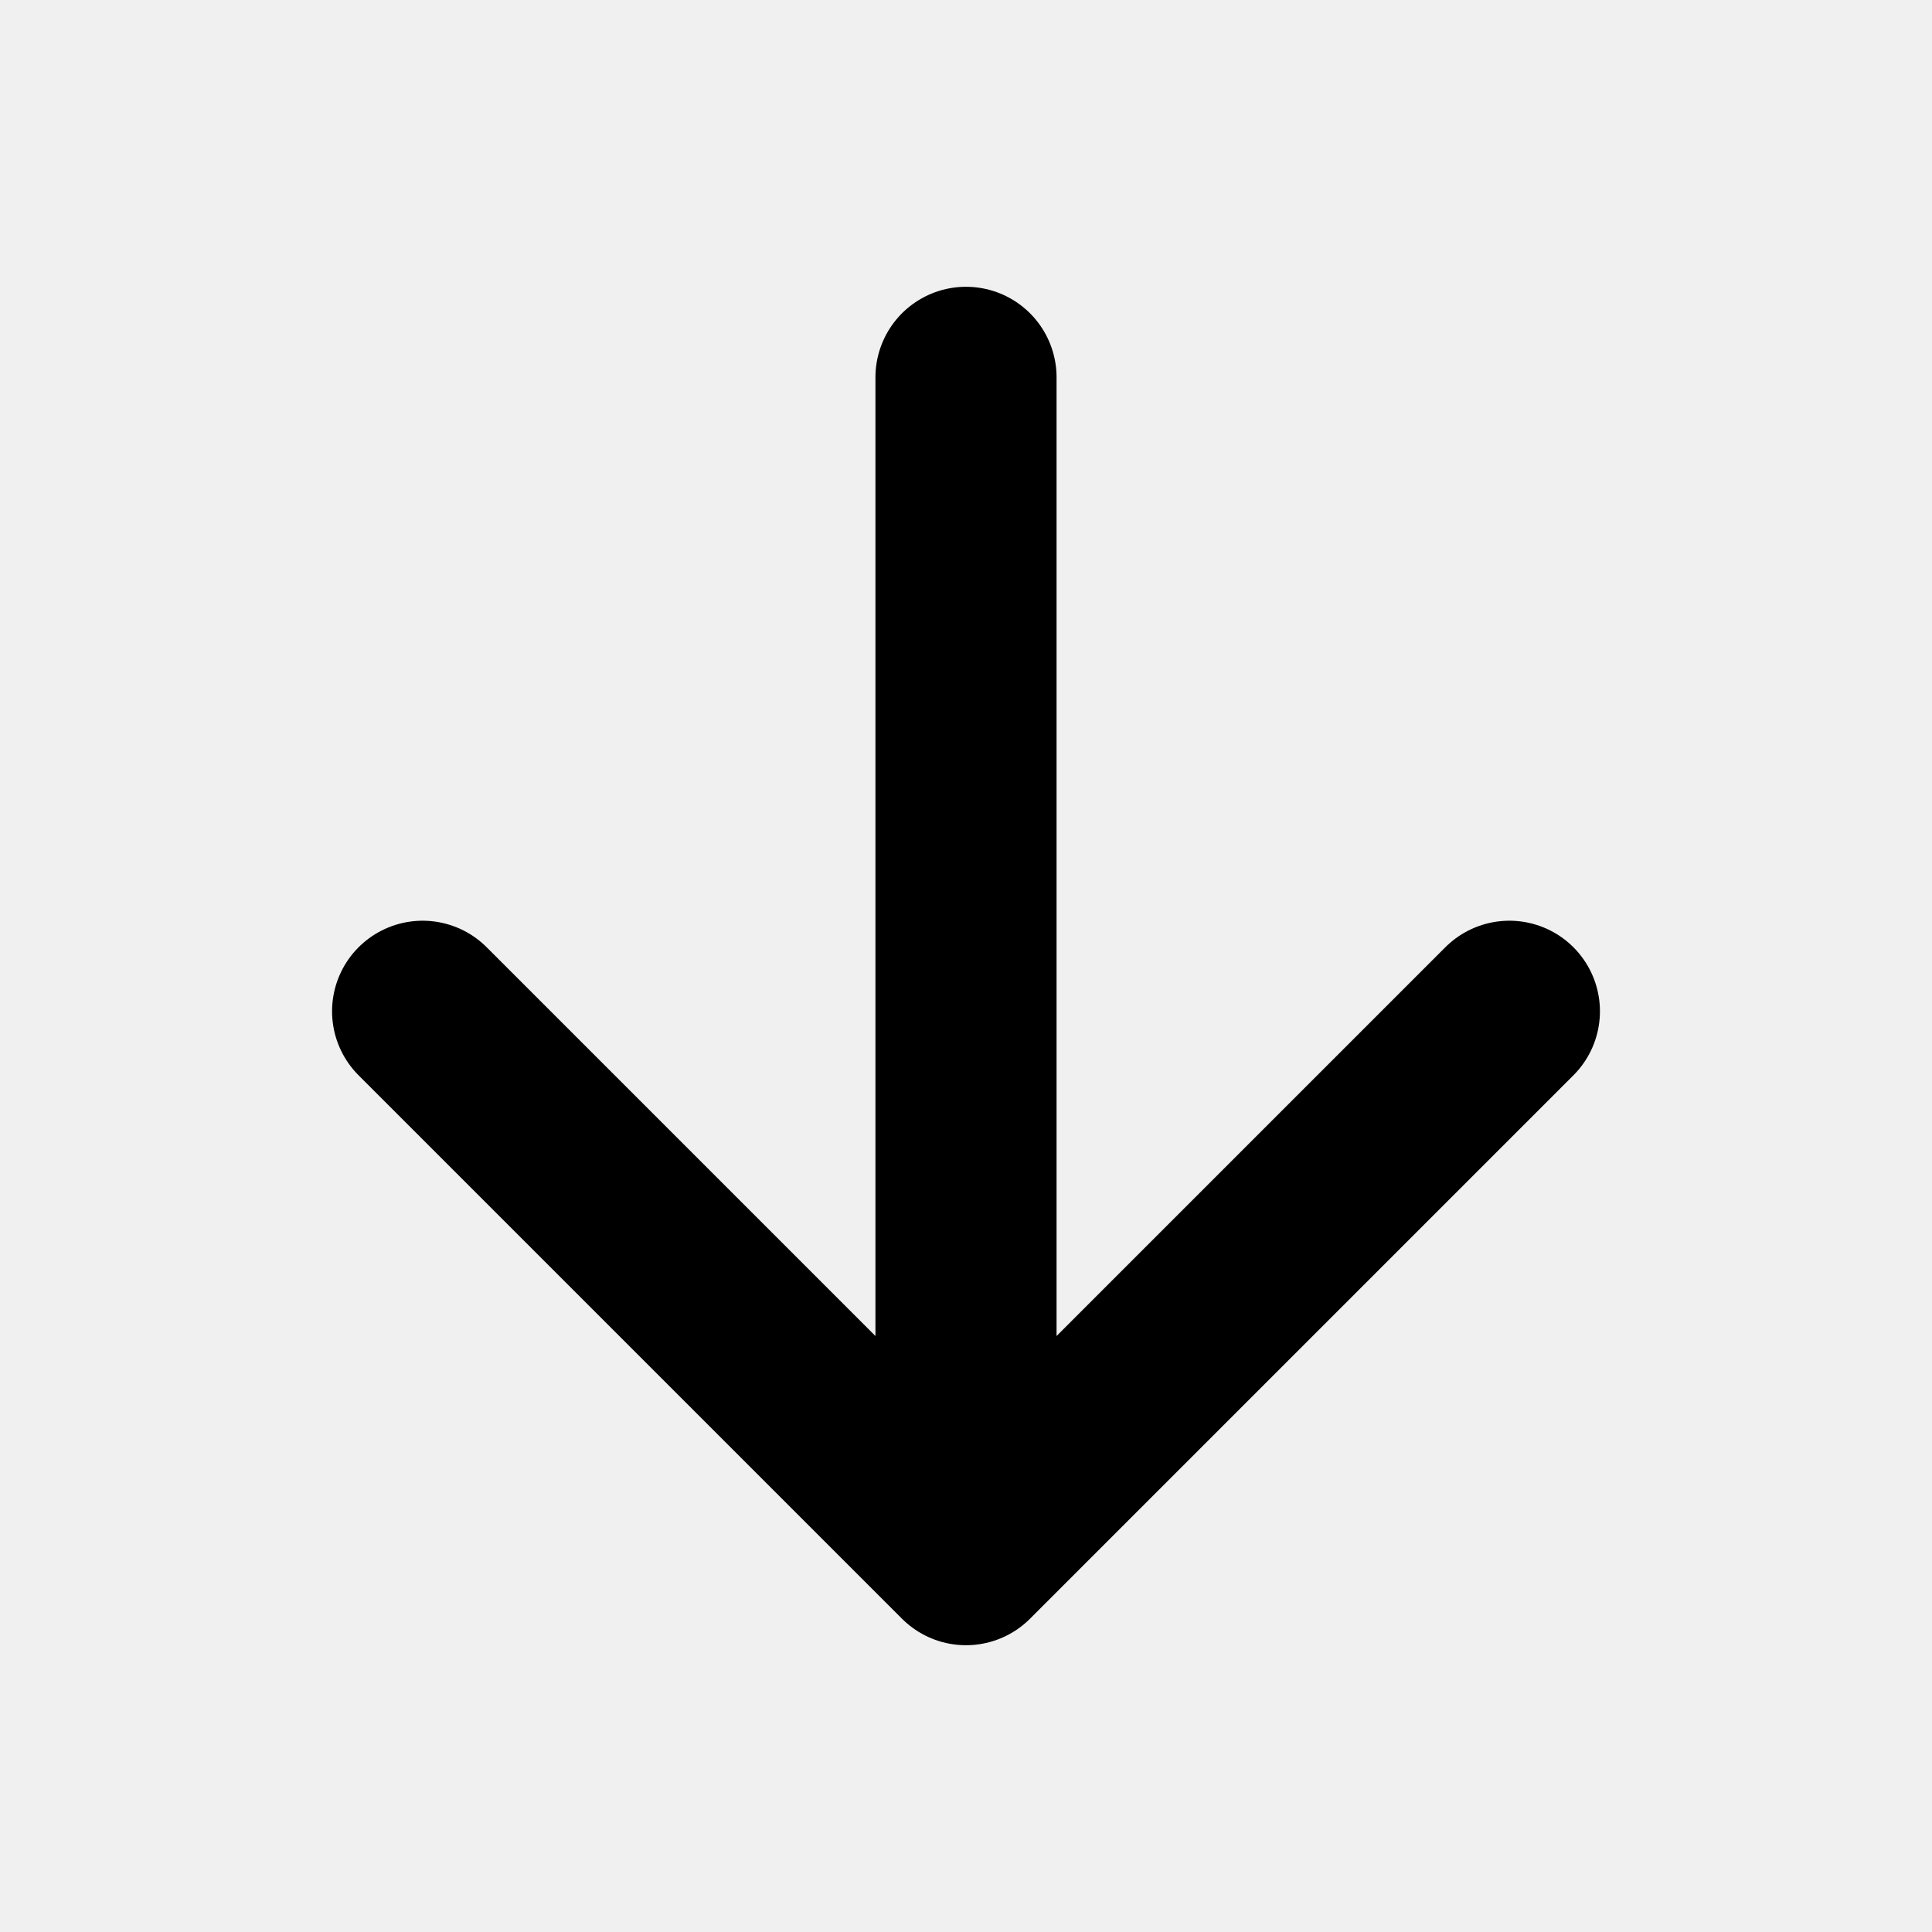
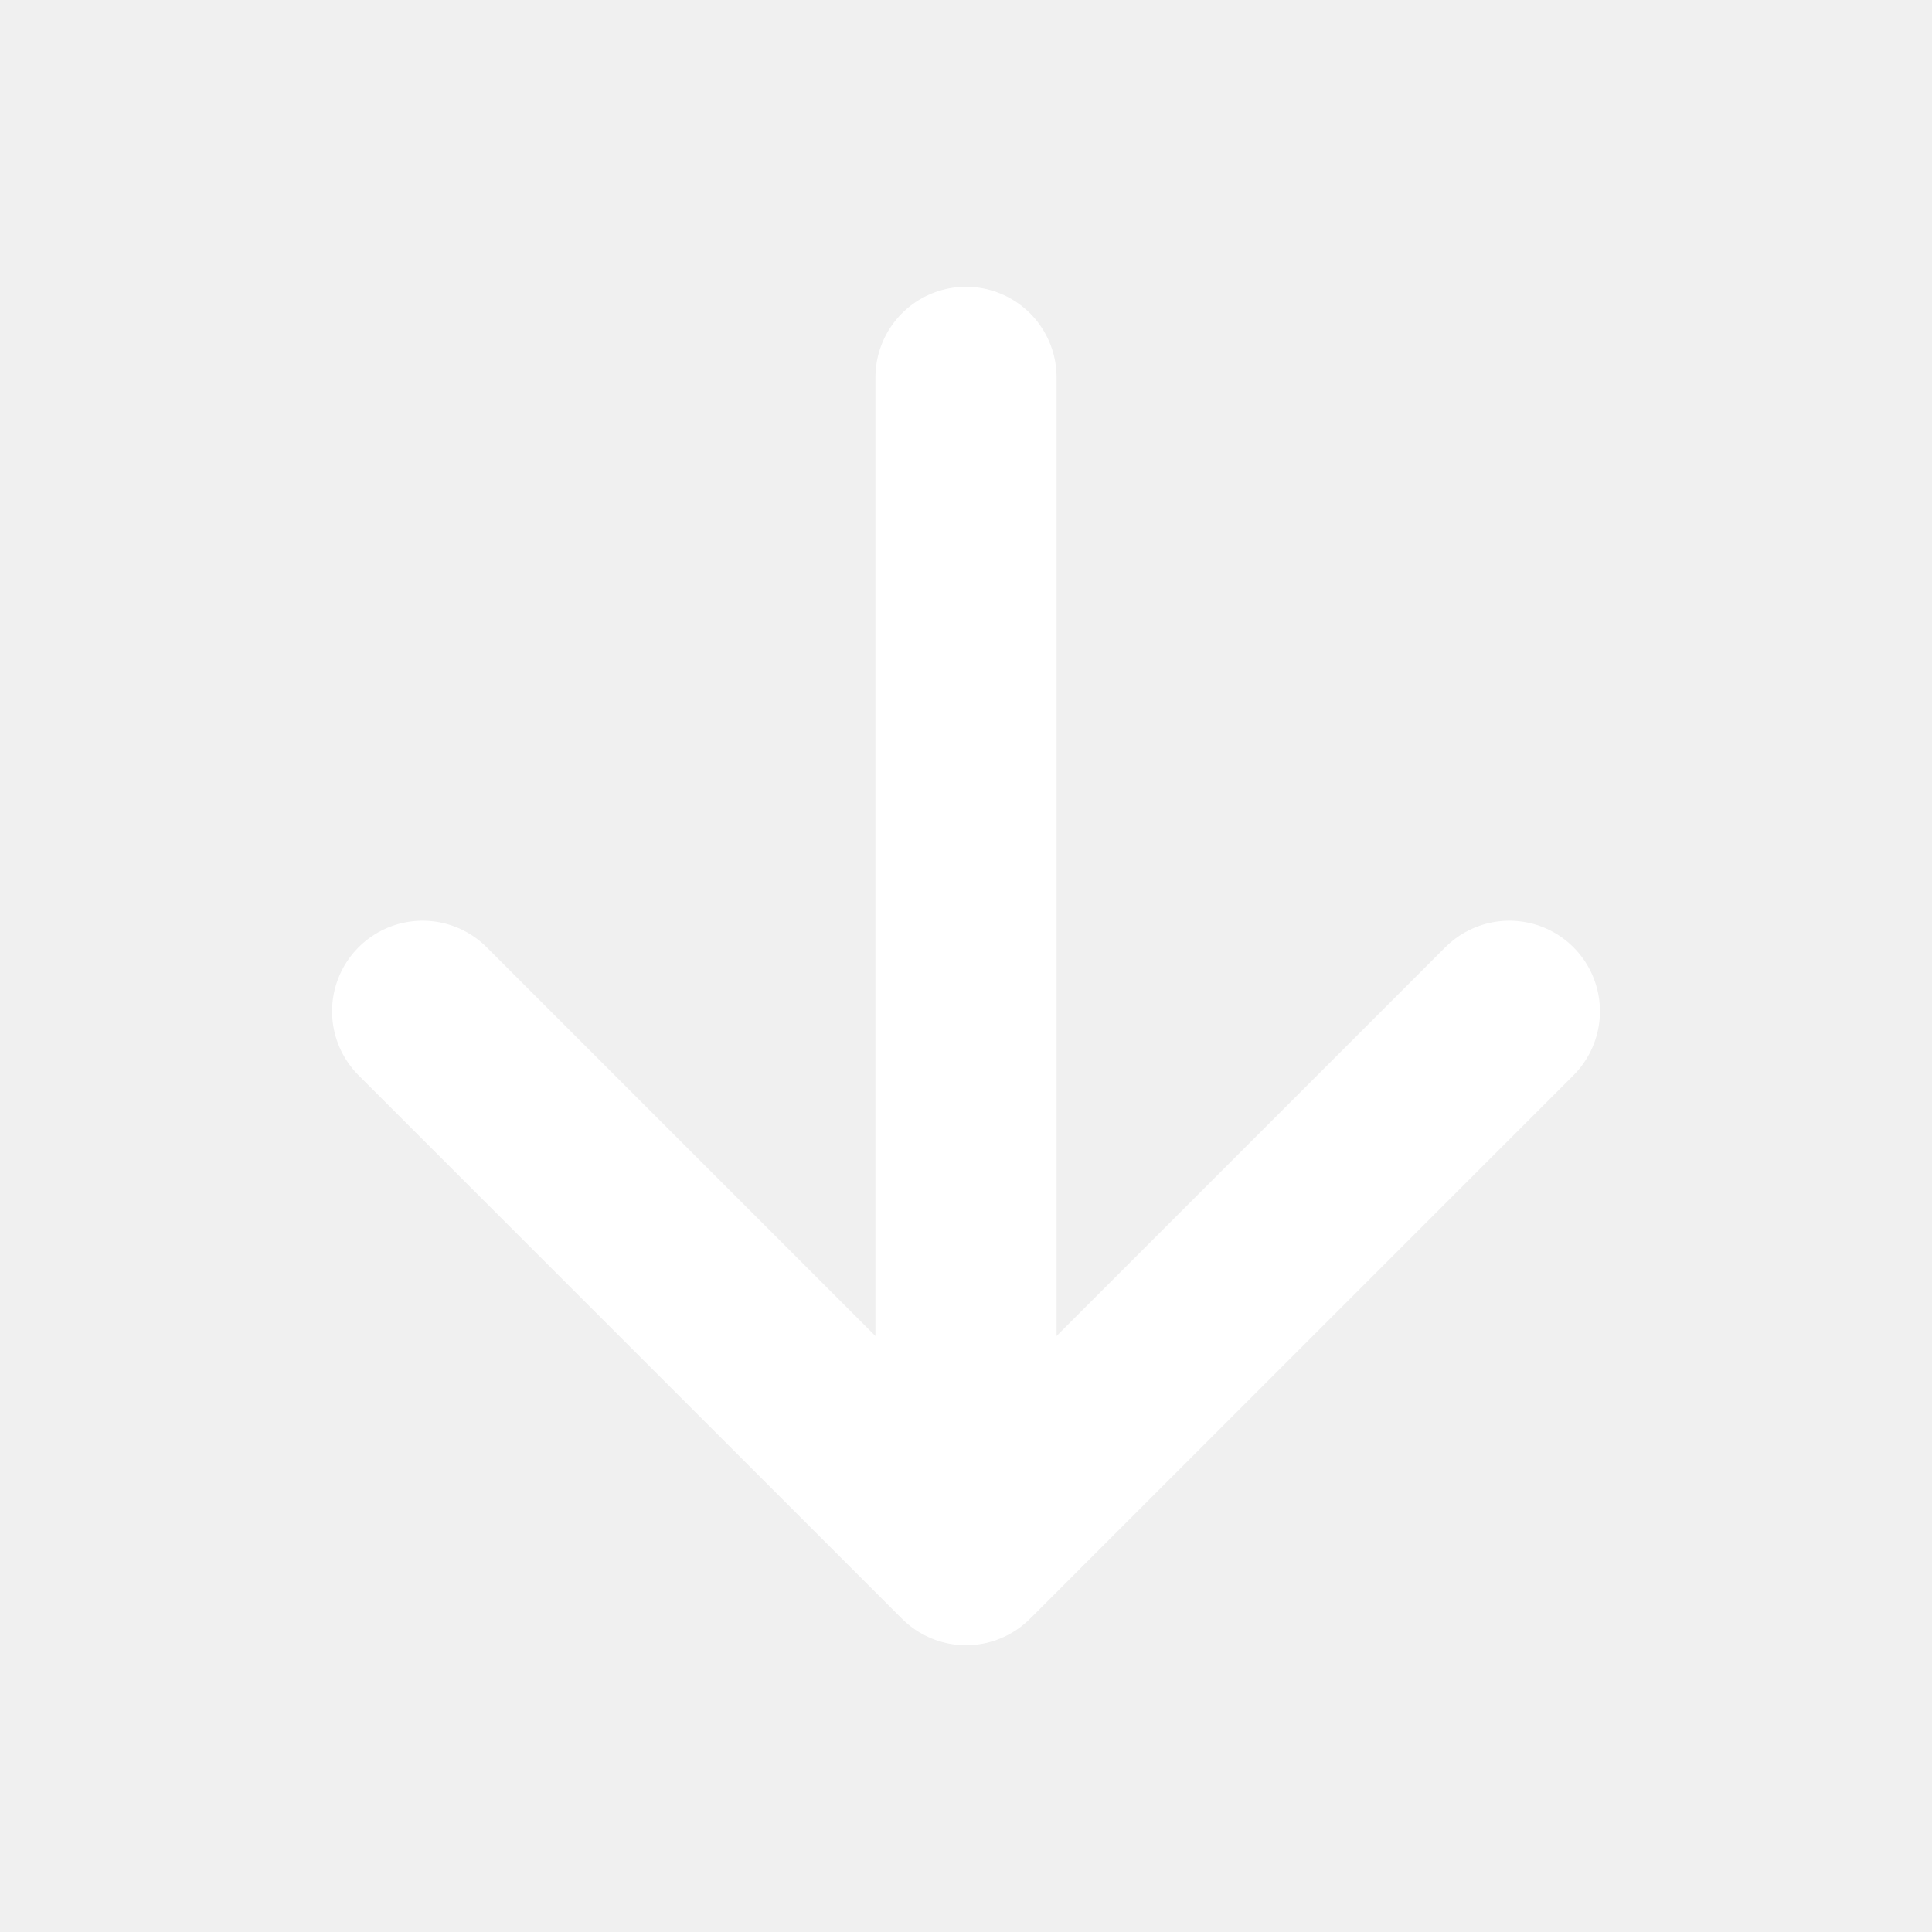
<svg xmlns="http://www.w3.org/2000/svg" class="ionicon" viewBox="0 0 512 512">
-   <path fill="none" stroke="currentColor" stroke-linecap="round" stroke-linejoin="round" stroke-width="48" d="M112 268l144 144 144-144M256 392V100" />
+   <path fill="none" stroke="#fff" stroke-linecap="round" stroke-linejoin="round" stroke-width="48" d="M112 268l144 144 144-144M256 392V100" />
</svg>
